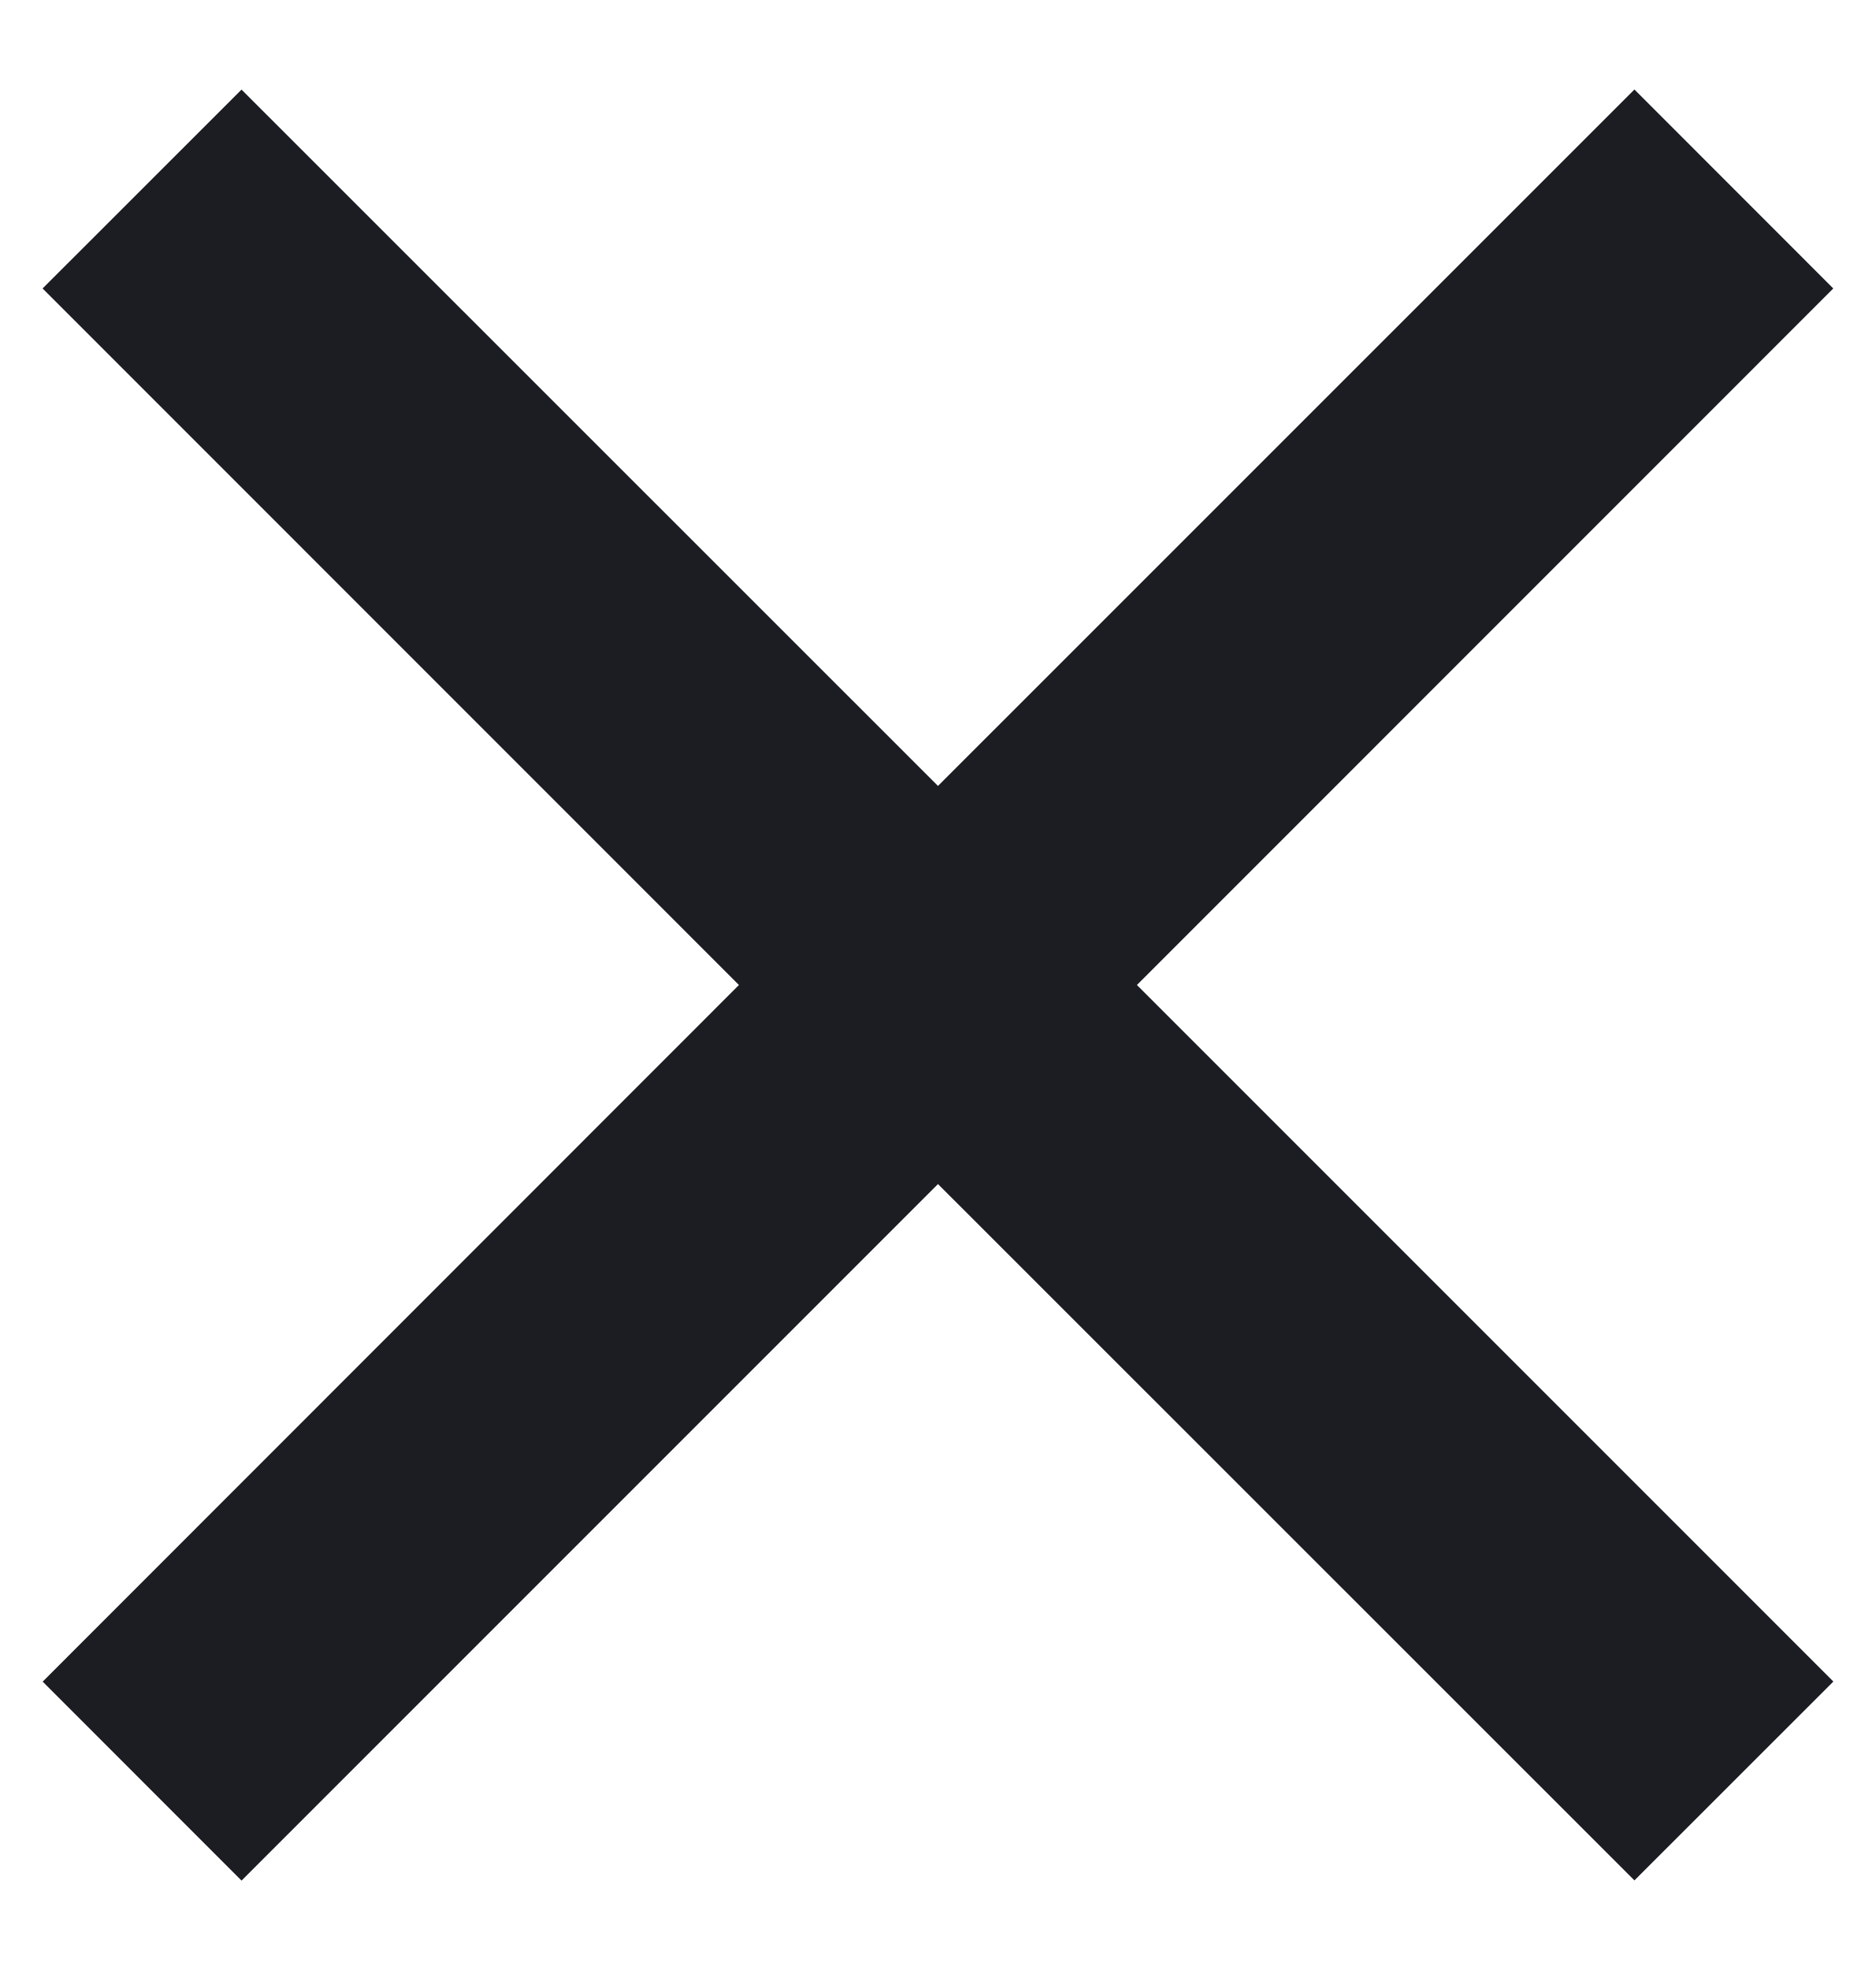
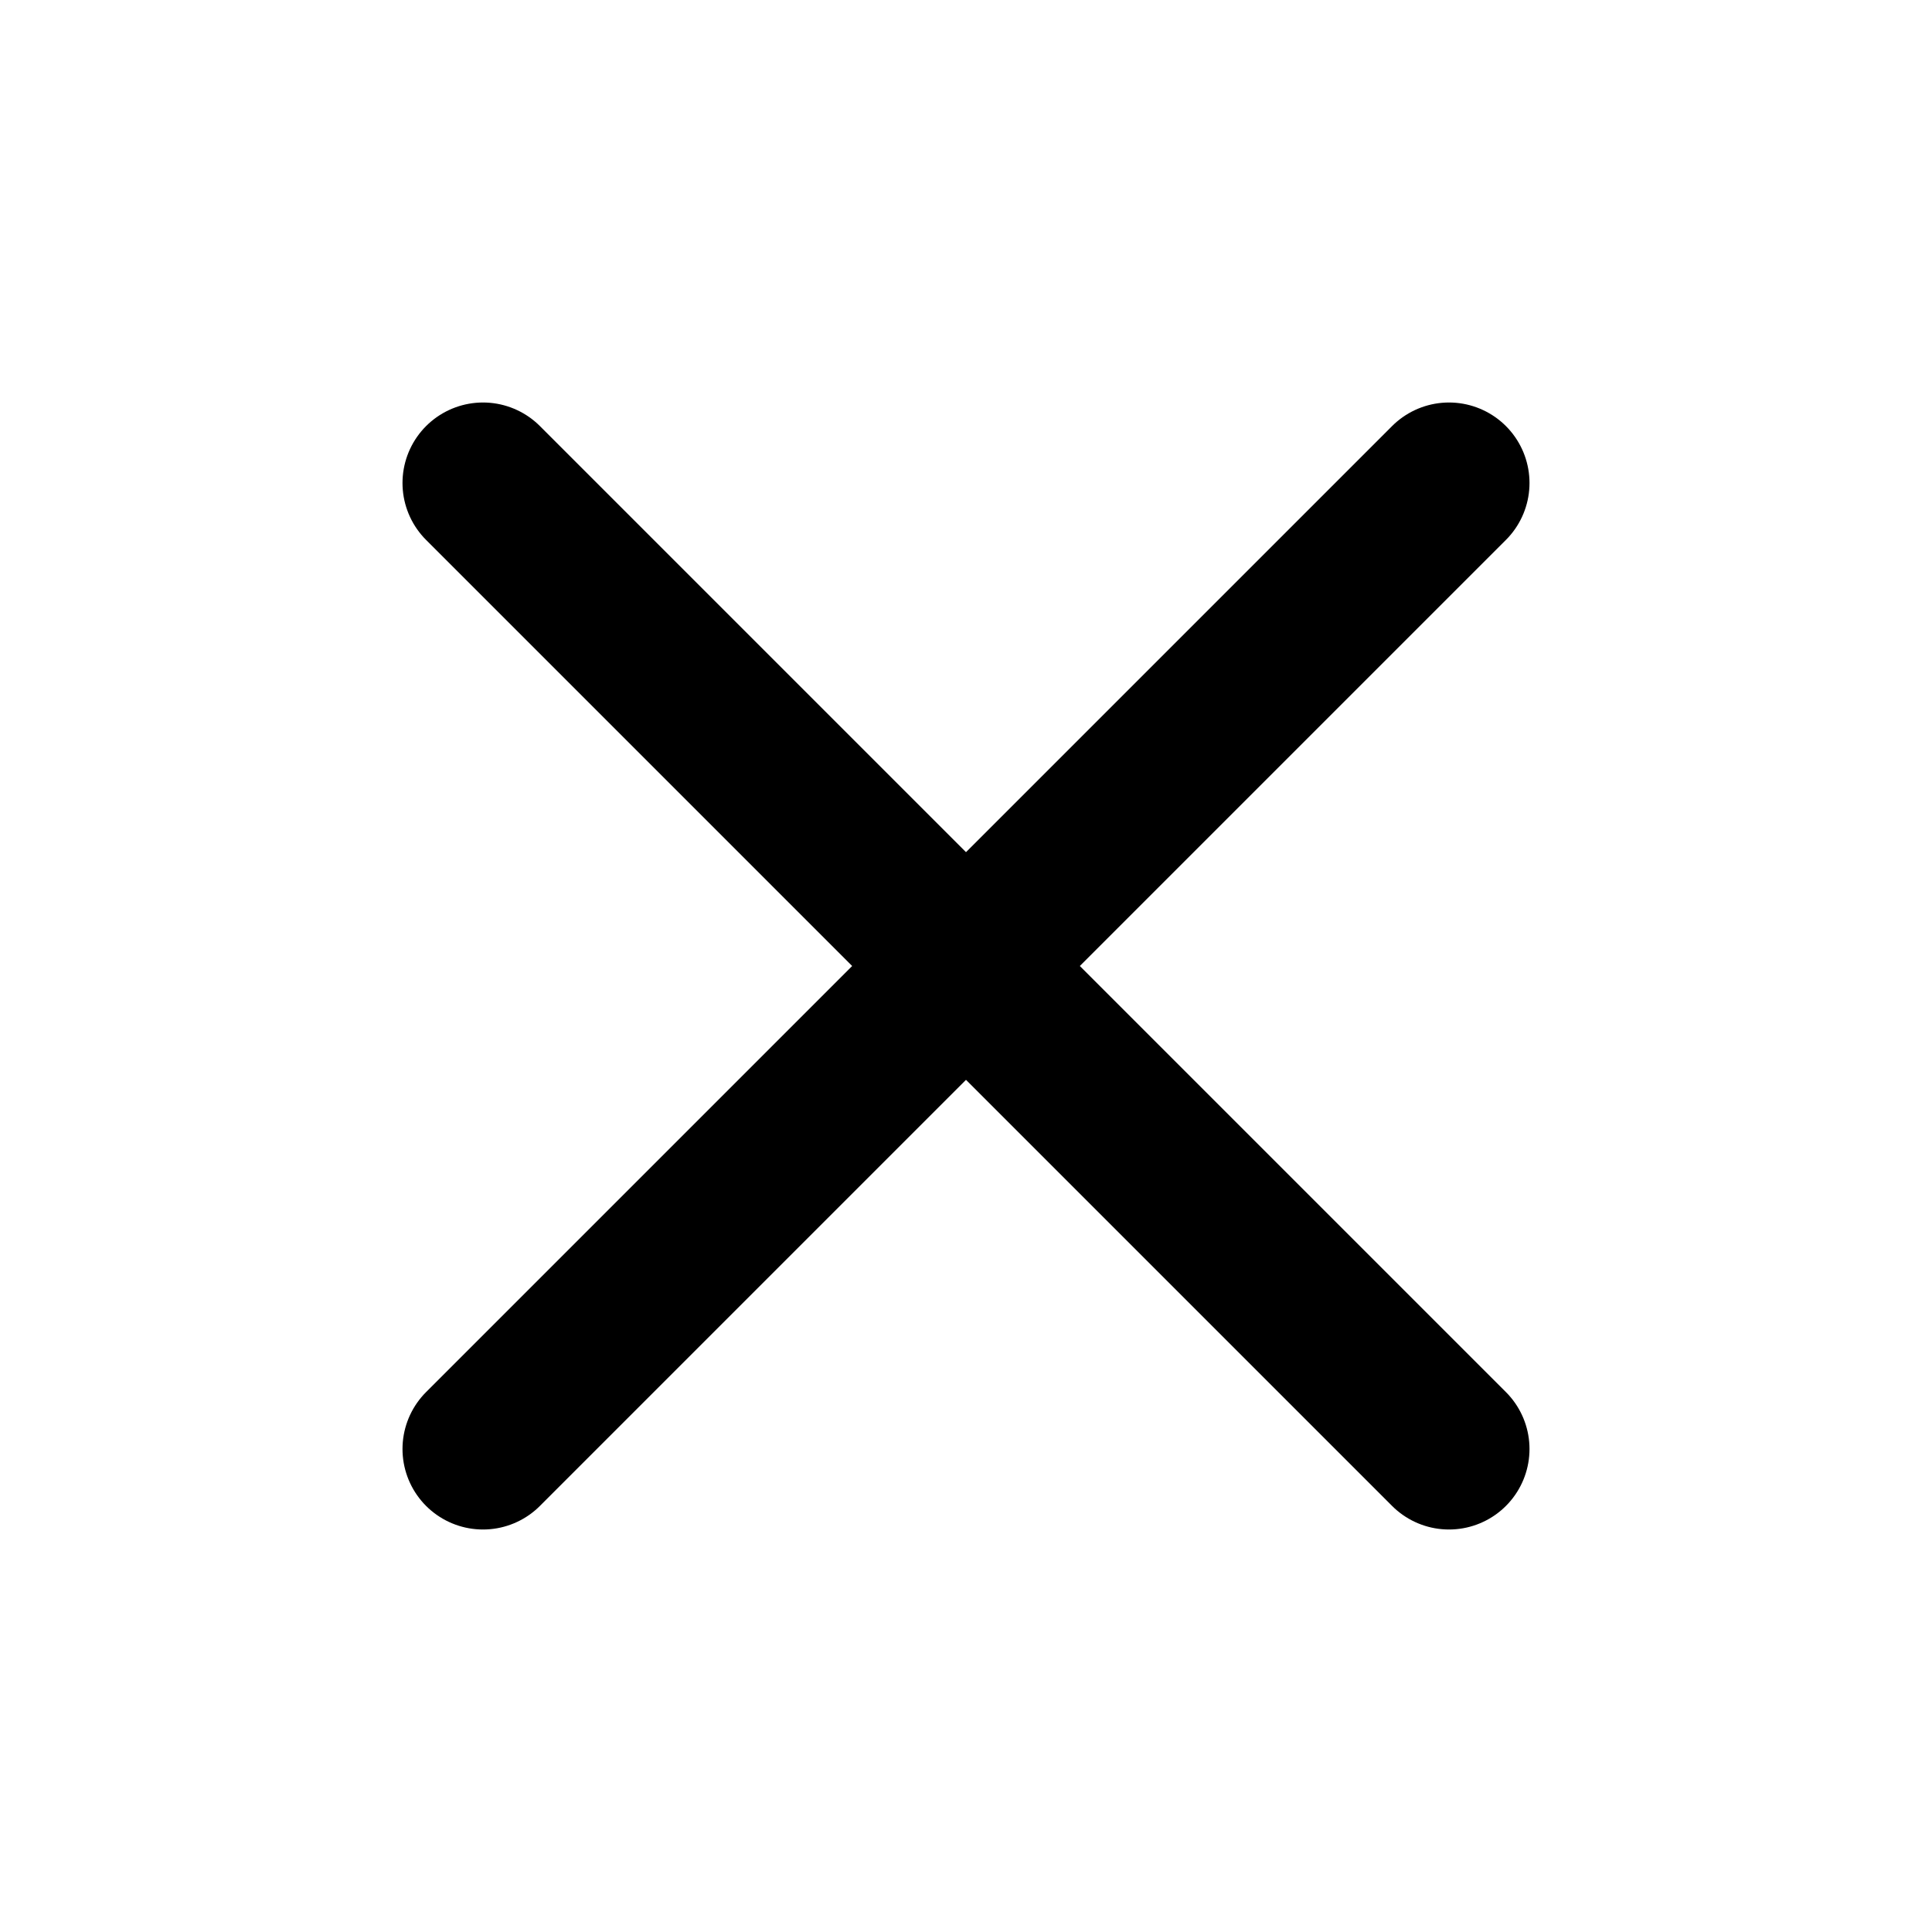
- <svg xmlns="http://www.w3.org/2000/svg" width="20" height="21">
-   <path fill="#1B1D23" fill-rule="evenodd" d="M17.425.954l2.12 2.121-7.424 7.425 7.425 7.425-2.121 2.12L10 12.622l-7.425 7.425-2.12-2.121L7.878 10.5.454 3.075 2.575.955 10 8.378 17.425.954z" />
+ <svg xmlns="http://www.w3.org/2000/svg" width="30" height="30" viewBox="0 0 24 24" fill="none">
+   <g id="Menu / Close_MD">
+     <path id="Vector" d="M18 18L12 12M12 12L6 6M12 12L18 6M12 12L6 18" stroke="#000000" stroke-width="2" stroke-linecap="round" stroke-linejoin="round" />
+   </g>
</svg>
